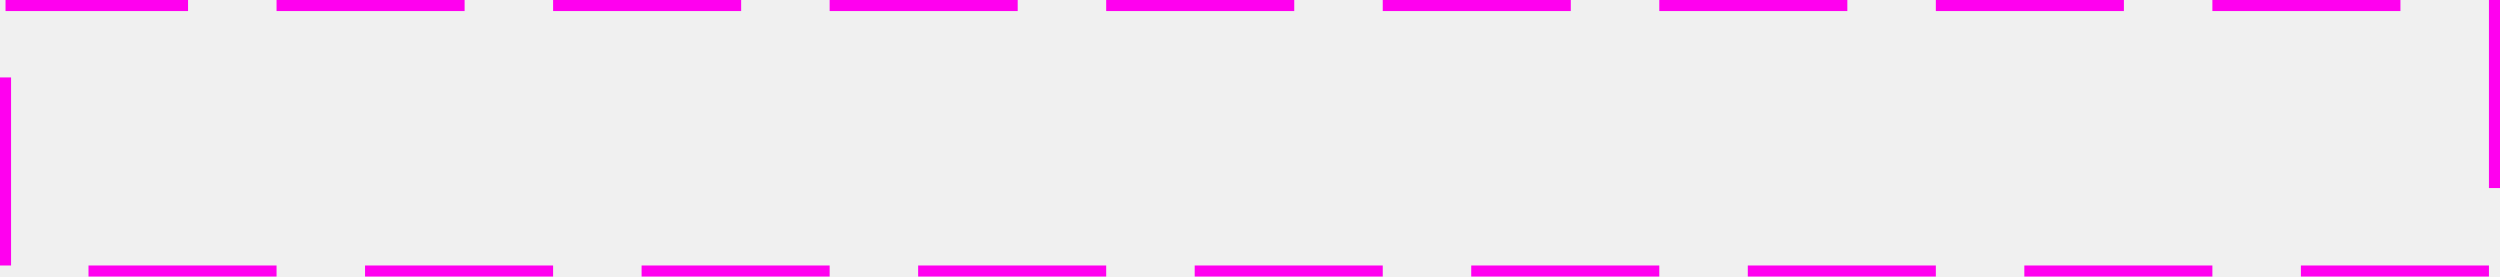
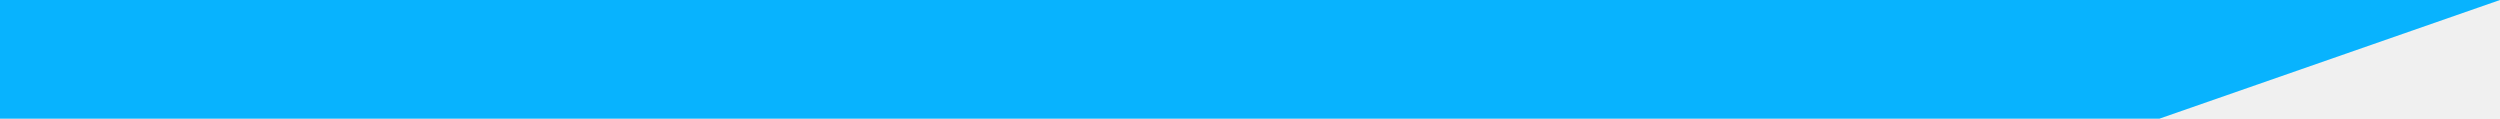
- <svg xmlns="http://www.w3.org/2000/svg" version="1.1" width="226px" height="25px">
-   <g transform="matrix(1 0 0 1 -1714 -576 )">
-     <path d="M 1715 577  L 1939 577  L 1939 600  L 1715 600  L 1715 577  Z " fill-rule="nonzero" fill="#ffffff" stroke="none" fill-opacity="0" />
-     <path d="M 1714.5 576.5  L 1939.5 576.5  L 1939.5 600.5  L 1714.5 600.5  L 1714.5 576.5  Z " stroke-width="1" stroke-dasharray="17,8" stroke="#ff00ef" fill="none" stroke-dashoffset="0.5" />
+ <svg xmlns="http://www.w3.org/2000/svg" version="1.1" width="927px" height="44px">
+   <g transform="matrix(1 0 0 1 -133 -113 )">
+     <path d="M 0 44  L 0 0  L 927 0  L 800.706 44  L 0 44  Z " fill-rule="nonzero" fill="#00b2ff" stroke="none" fill-opacity="0.961" transform="matrix(1 0 0 1 133 113 )" />
  </g>
</svg>
